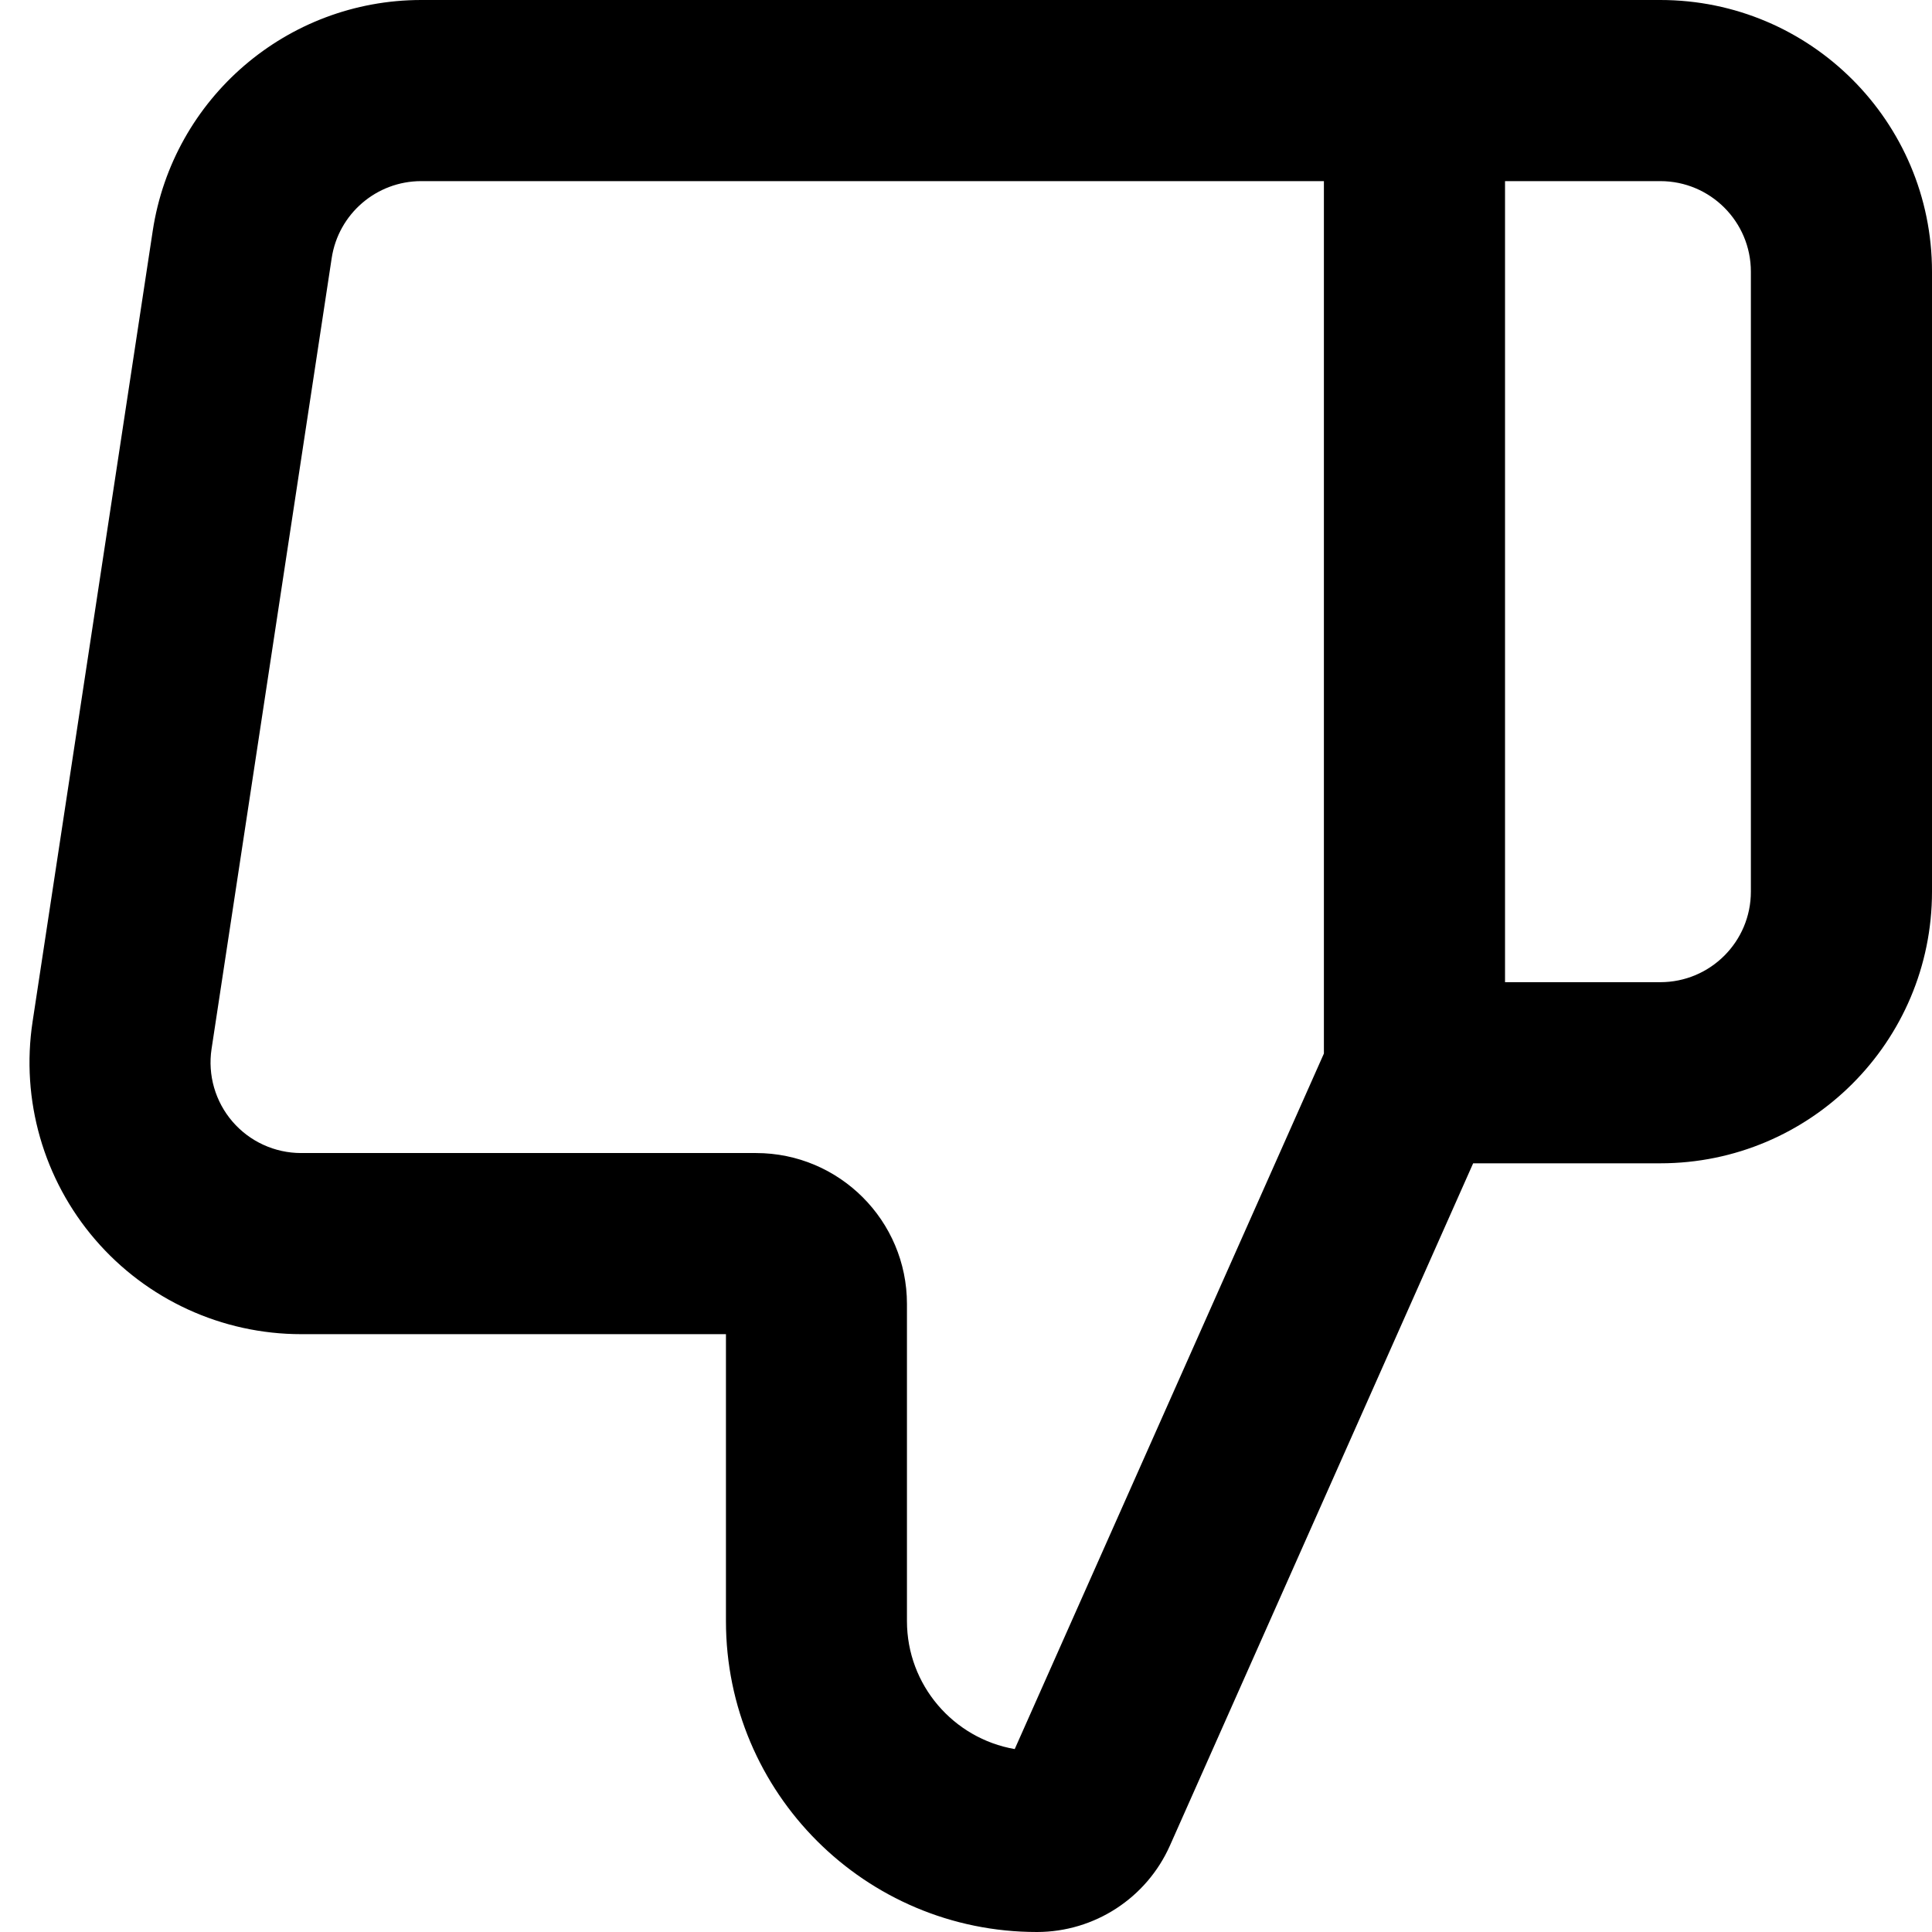
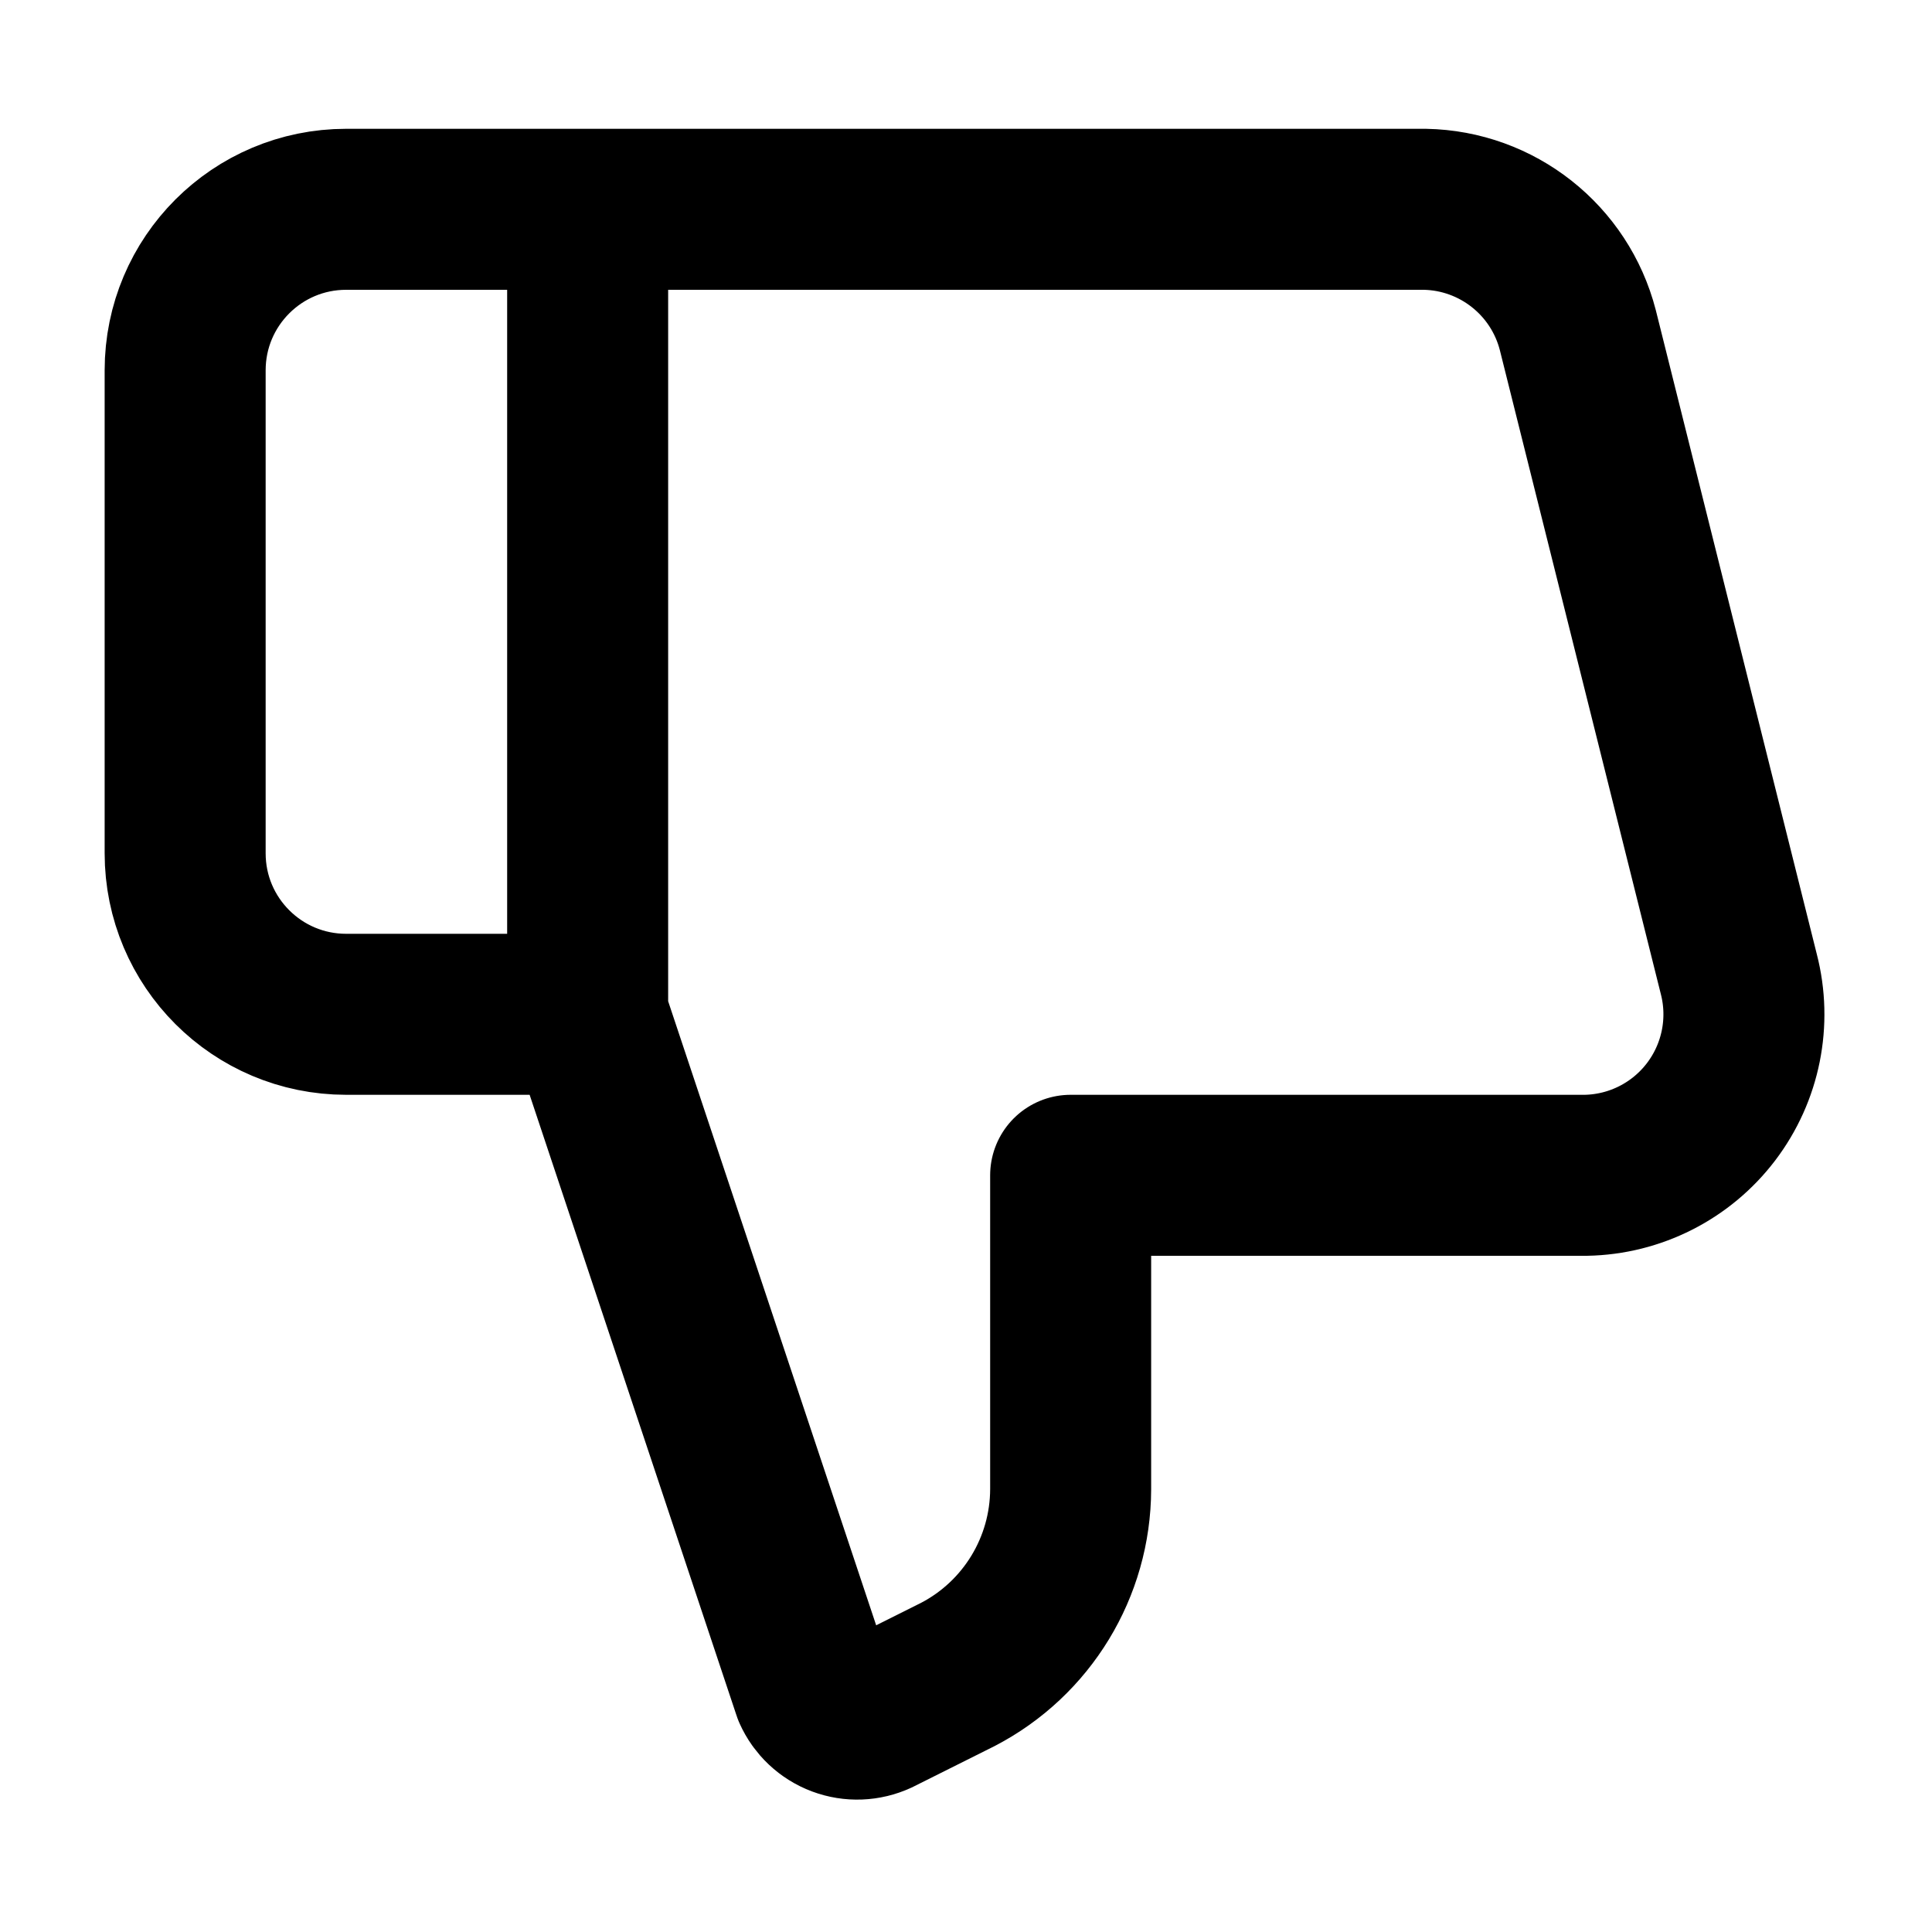
- <svg xmlns="http://www.w3.org/2000/svg" width="800px" height="800px" viewBox="0 0 16 16" fill="none">
-   <path fill="black" fill-rule="evenodd" d="M8.404 14.484l2.56-5.759V1.5H3.488a.75.75 0 00-.741.637l-.995 6.55a.75.75 0 00.742.862h3.767c.69 0 1.25.56 1.25 1.25v2.626c0 .53.385.972.892 1.06zM12.464 1.5v6.634h1.286a.75.75 0 00.75-.75V2.25a.75.75 0 00-.75-.75h-1.287zM12.2 9.634l-2.511 5.65A1.206 1.206 0 018.588 16a2.575 2.575 0 01-2.576-2.575v-2.376H2.495A2.25 2.25 0 01.27 8.46l.995-6.549A2.25 2.25 0 013.489 0H13.75A2.25 2.25 0 0116 2.25v5.134a2.25 2.25 0 01-2.25 2.25H12.2z" clip-rule="evenodd" />
+ <svg xmlns="http://www.w3.org/2000/svg" width="800px" height="800px" viewBox="0 0 24 24">
+   <g id="Complete">
+     <g id="thumbs-down">
+       <path d="M7.3,12.6,10.1,21a.6.6,0,0,0,.8.3l1-.5a2.6,2.6,0,0,0,1.4-2.3V14.6h6.4a2,2,0,0,0,1.9-2.5l-2-8a2,2,0,0,0-1.9-1.5H4.3a2,2,0,0,0-2,2v6a2,2,0,0,0,2,2h3V2.6" fill="none" stroke="#000000" stroke-linecap="round" stroke-linejoin="round" stroke-width="2" />
+     </g>
+   </g>
</svg>
